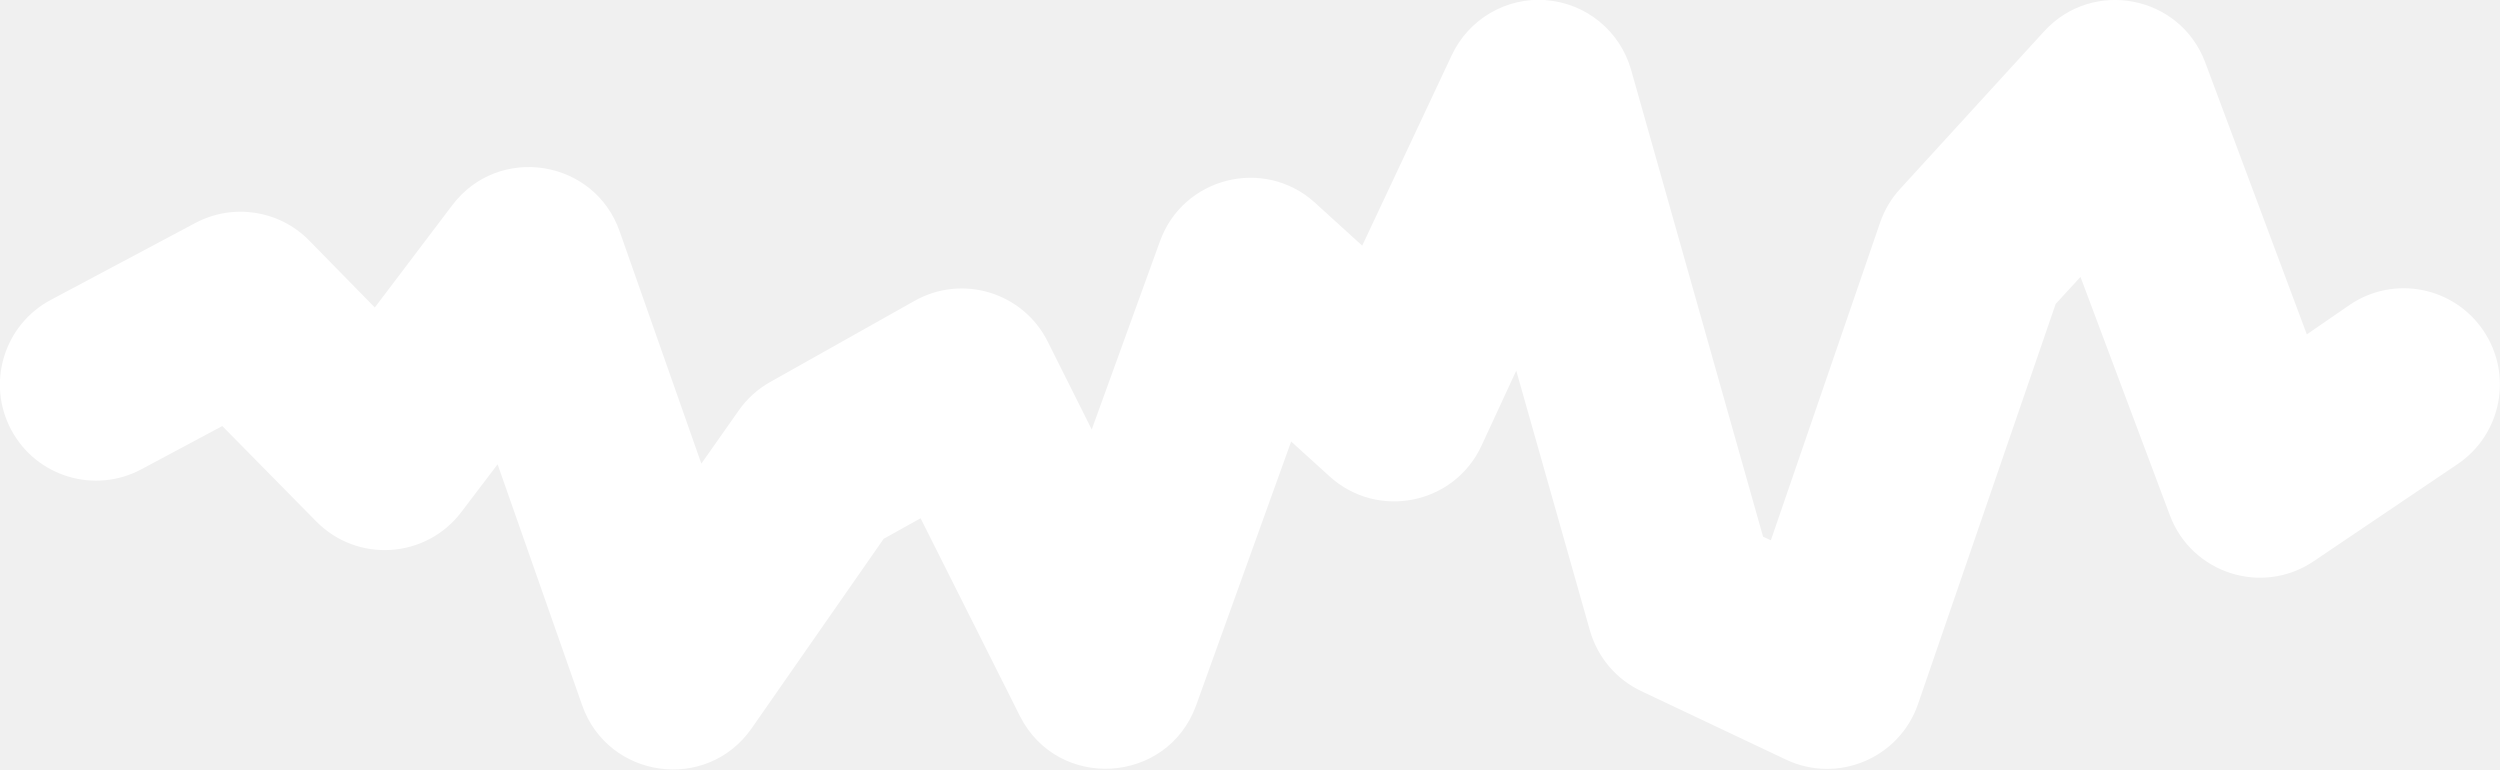
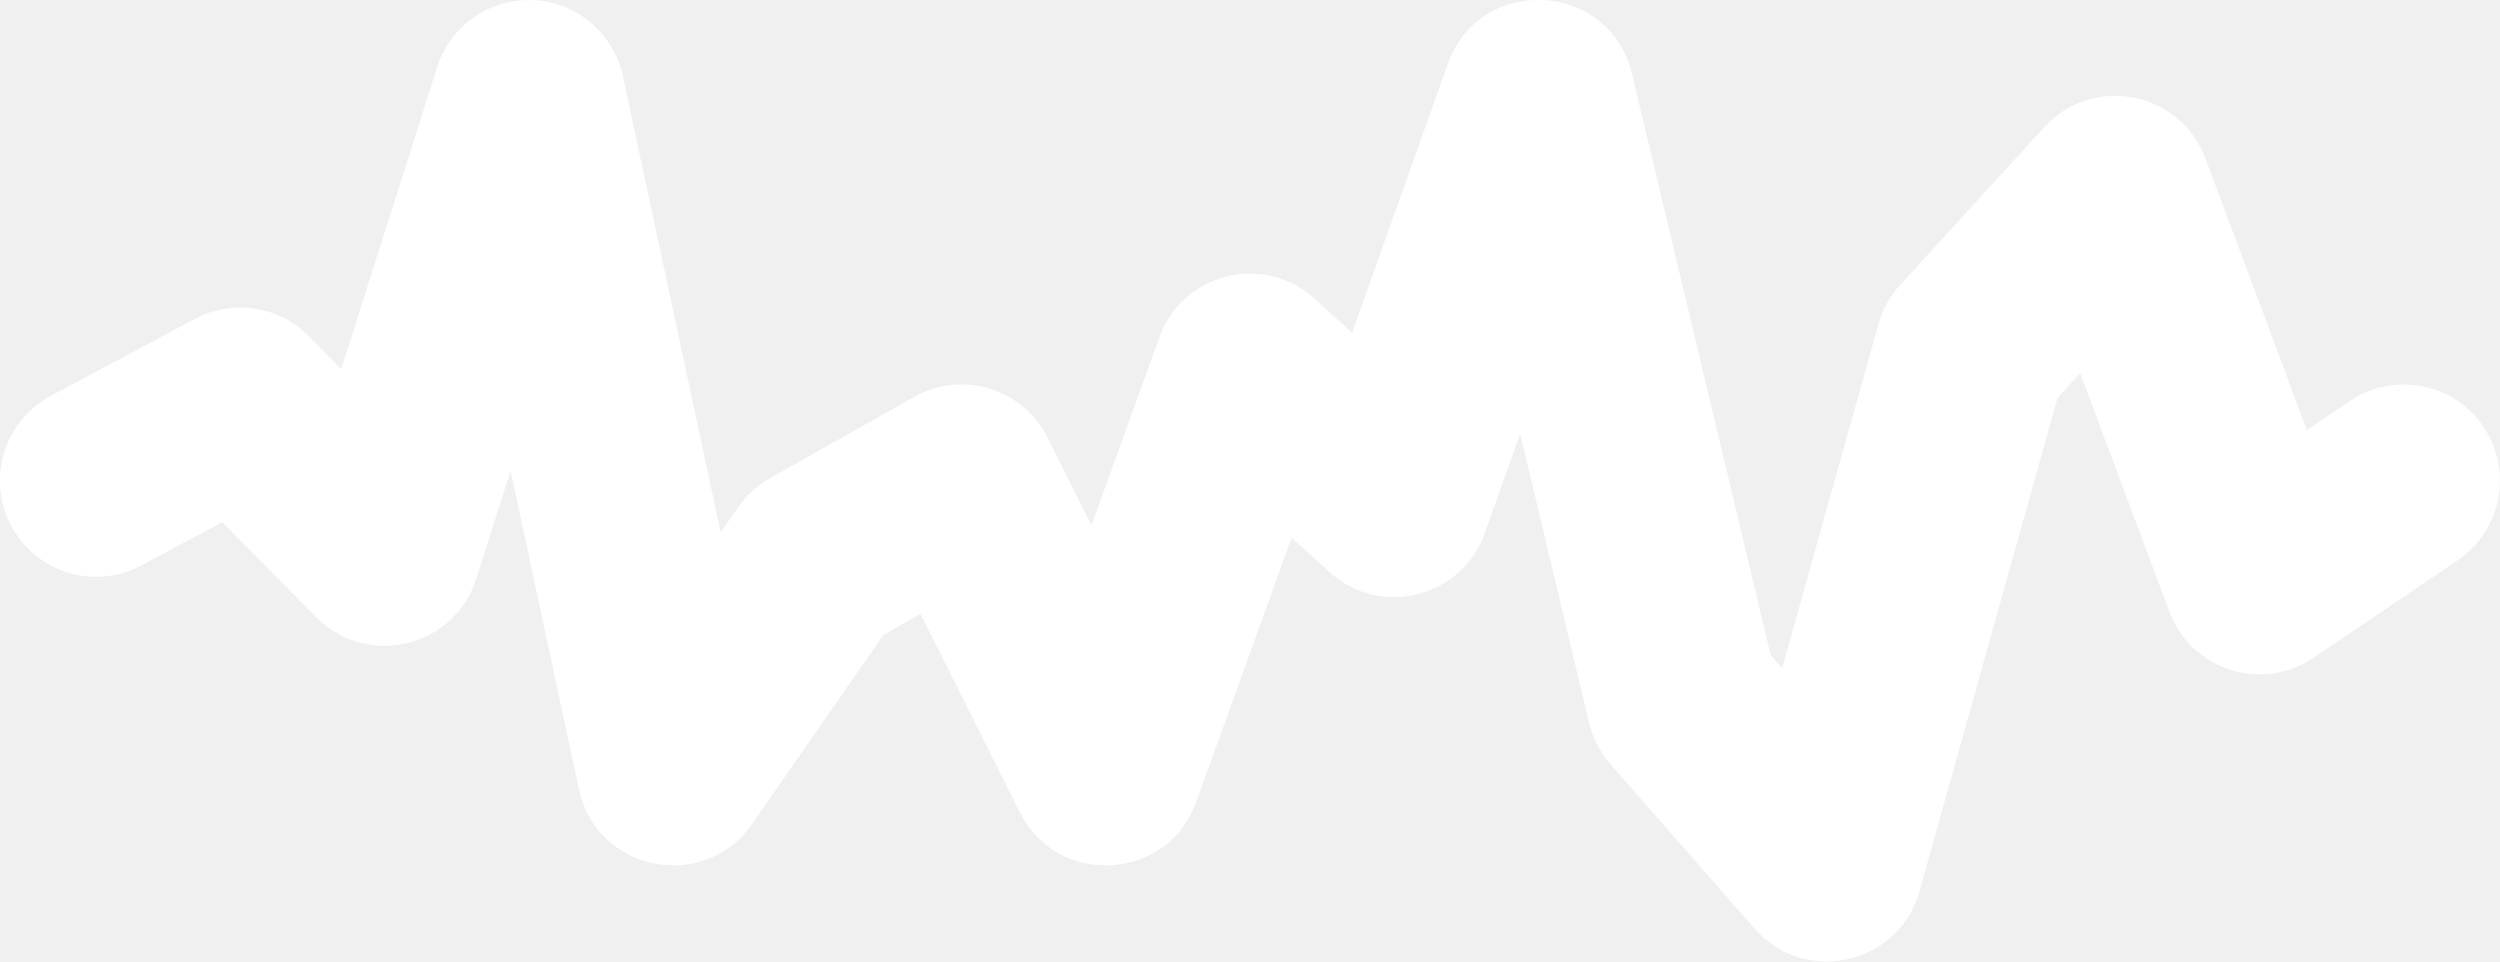
- <svg width="26" height="8">
-   <path d="m16.079 8.0001e-4c-0.415-0.031-0.806 0.198-0.982 0.576-0.31 0.659-0.62 1.319-0.93 1.978-0.165-0.15-0.33-0.3-0.495-0.45-0.528-0.474-1.369-0.262-1.609 0.406-0.236 0.652-0.472 1.304-0.709 1.956l-0.458-0.915c-0.257-0.512-0.89-0.704-1.388-0.421-0.5 0.281-0.999 0.561-1.498 0.842-0.132 0.074-0.246 0.178-0.332 0.303l-0.384 0.546c-0.283-0.805-0.566-1.609-0.849-2.414-0.263-0.754-1.261-0.91-1.742-0.273-0.268 0.354-0.536 0.709-0.805 1.063-0.229-0.234-0.458-0.468-0.687-0.701-0.311-0.313-0.791-0.385-1.181-0.177-0.5 0.266-0.999 0.531-1.498 0.797-0.491 0.259-0.677 0.869-0.413 1.358 0.262 0.484 0.866 0.665 1.351 0.406l0.842-0.45c0.325 0.33 0.65 0.659 0.974 0.989 0.428 0.438 1.144 0.392 1.513-0.096 0.125-0.165 0.251-0.33 0.376-0.495 0.293 0.834 0.586 1.668 0.878 2.502 0.269 0.771 1.297 0.913 1.764 0.244 0.458-0.657 0.915-1.314 1.373-1.971 0.128-0.071 0.256-0.143 0.384-0.214 0.344 0.687 0.689 1.373 1.034 2.059 0.396 0.779 1.531 0.71 1.831-0.111 0.33-0.915 0.659-1.831 0.989-2.746 0.133 0.121 0.266 0.241 0.399 0.362 0.499 0.454 1.295 0.294 1.58-0.317 0.121-0.261 0.241-0.522 0.362-0.782 0.256 0.903 0.512 1.806 0.768 2.709 0.081 0.277 0.277 0.506 0.539 0.627 0.5 0.236 0.999 0.472 1.498 0.709 0.538 0.255 1.178-0.014 1.373-0.576 0.477-1.388 0.955-2.776 1.432-4.163 0.086-0.094 0.172-0.187 0.258-0.281 0.31 0.827 0.62 1.653 0.93 2.48 0.227 0.603 0.956 0.837 1.491 0.48 0.5-0.337 0.999-0.674 1.498-1.011 0.459-0.308 0.581-0.929 0.273-1.388-0.308-0.459-0.929-0.581-1.388-0.273l-0.45 0.31c-0.352-0.942-0.704-1.885-1.056-2.827-0.261-0.701-1.171-0.877-1.676-0.325-0.5 0.546-0.999 1.093-1.498 1.639-0.092 0.1-0.162 0.218-0.207 0.347-0.379 1.102-0.758 2.205-1.137 3.307-0.027-0.012-0.054-0.025-0.081-0.037-0.458-1.619-0.915-3.238-1.373-4.857-0.115-0.403-0.468-0.692-0.886-0.723-5e-6 5.4167e-5 -1e-5 1.0833e-4 -1.5e-5 1.625e-4z" fill="#fff" />
+ <svg xmlns="http://www.w3.org/2000/svg" width="26" height="10" version="1.1">
+   <path d="m5.549 0.002c-0.453-0.022-0.864 0.263-1.002 0.695-0.333 1.047-0.665 2.094-0.998 3.141-0.113-0.114-0.225-0.228-0.338-0.342-0.311-0.315-0.791-0.388-1.182-0.18-0.5 0.267-1 0.534-1.5 0.801-0.488 0.26-0.672 0.866-0.412 1.353 0.26 0.487 0.866 0.671 1.353 0.41 0.281-0.15 0.561-0.299 0.842-0.449 0.326 0.329 0.651 0.659 0.977 0.988 0.529 0.535 1.436 0.316 1.664-0.4 0.119-0.375 0.238-0.75 0.357-1.125 0.237 1.105 0.474 2.21 0.711 3.314 0.182 0.856 1.299 1.081 1.799 0.363l1.369-1.969c0.128-0.072 0.257-0.145 0.385-0.217 0.344 0.687 0.688 1.374 1.031 2.061 0.393 0.788 1.538 0.721 1.836-0.107 0.331-0.916 0.661-1.832 0.992-2.748 0.132 0.12 0.263 0.24 0.395 0.359 0.528 0.479 1.373 0.267 1.613-0.404l0.369-1.035c0.239 1.003 0.478 2.005 0.717 3.008 0.038 0.158 0.113 0.305 0.221 0.428l1.5 1.711c0.523 0.597 1.5 0.376 1.715-0.389 0.479-1.71 0.957-3.421 1.435-5.131 0.079-0.086 0.158-0.172 0.236-0.258 0.309 0.827 0.618 1.655 0.928 2.482 0.226 0.607 0.962 0.842 1.498 0.479 0.5-0.338 1-0.676 1.5-1.014 0.457-0.31 0.577-0.931 0.268-1.389-0.31-0.457-0.931-0.577-1.389-0.268-0.149 0.101-0.298 0.202-0.447 0.303-0.352-0.941-0.703-1.883-1.055-2.824-0.261-0.701-1.171-0.879-1.676-0.326-0.5 0.547-1 1.094-1.5 1.641-0.106 0.116-0.183 0.255-0.225 0.406-0.334 1.193-0.668 2.387-1.002 3.58-0.04-0.046-0.079-0.091-0.119-0.137-0.481-2.016-0.962-4.031-1.443-6.047-0.232-0.967-1.579-1.039-1.914-0.104-0.332 0.933-0.664 1.866-0.996 2.799-0.13-0.118-0.26-0.237-0.391-0.355-0.527-0.479-1.371-0.269-1.613 0.4l-0.707 1.959c-0.152-0.305-0.305-0.609-0.457-0.914-0.256-0.511-0.887-0.704-1.385-0.424-0.5 0.282-1 0.564-1.5 0.846-0.131 0.074-0.244 0.176-0.33 0.299-0.061 0.088-0.122 0.176-0.184 0.264-0.339-1.582-0.678-3.164-1.018-4.746-0.095-0.443-0.477-0.767-0.93-0.789z" fill="#fff" />
</svg>
